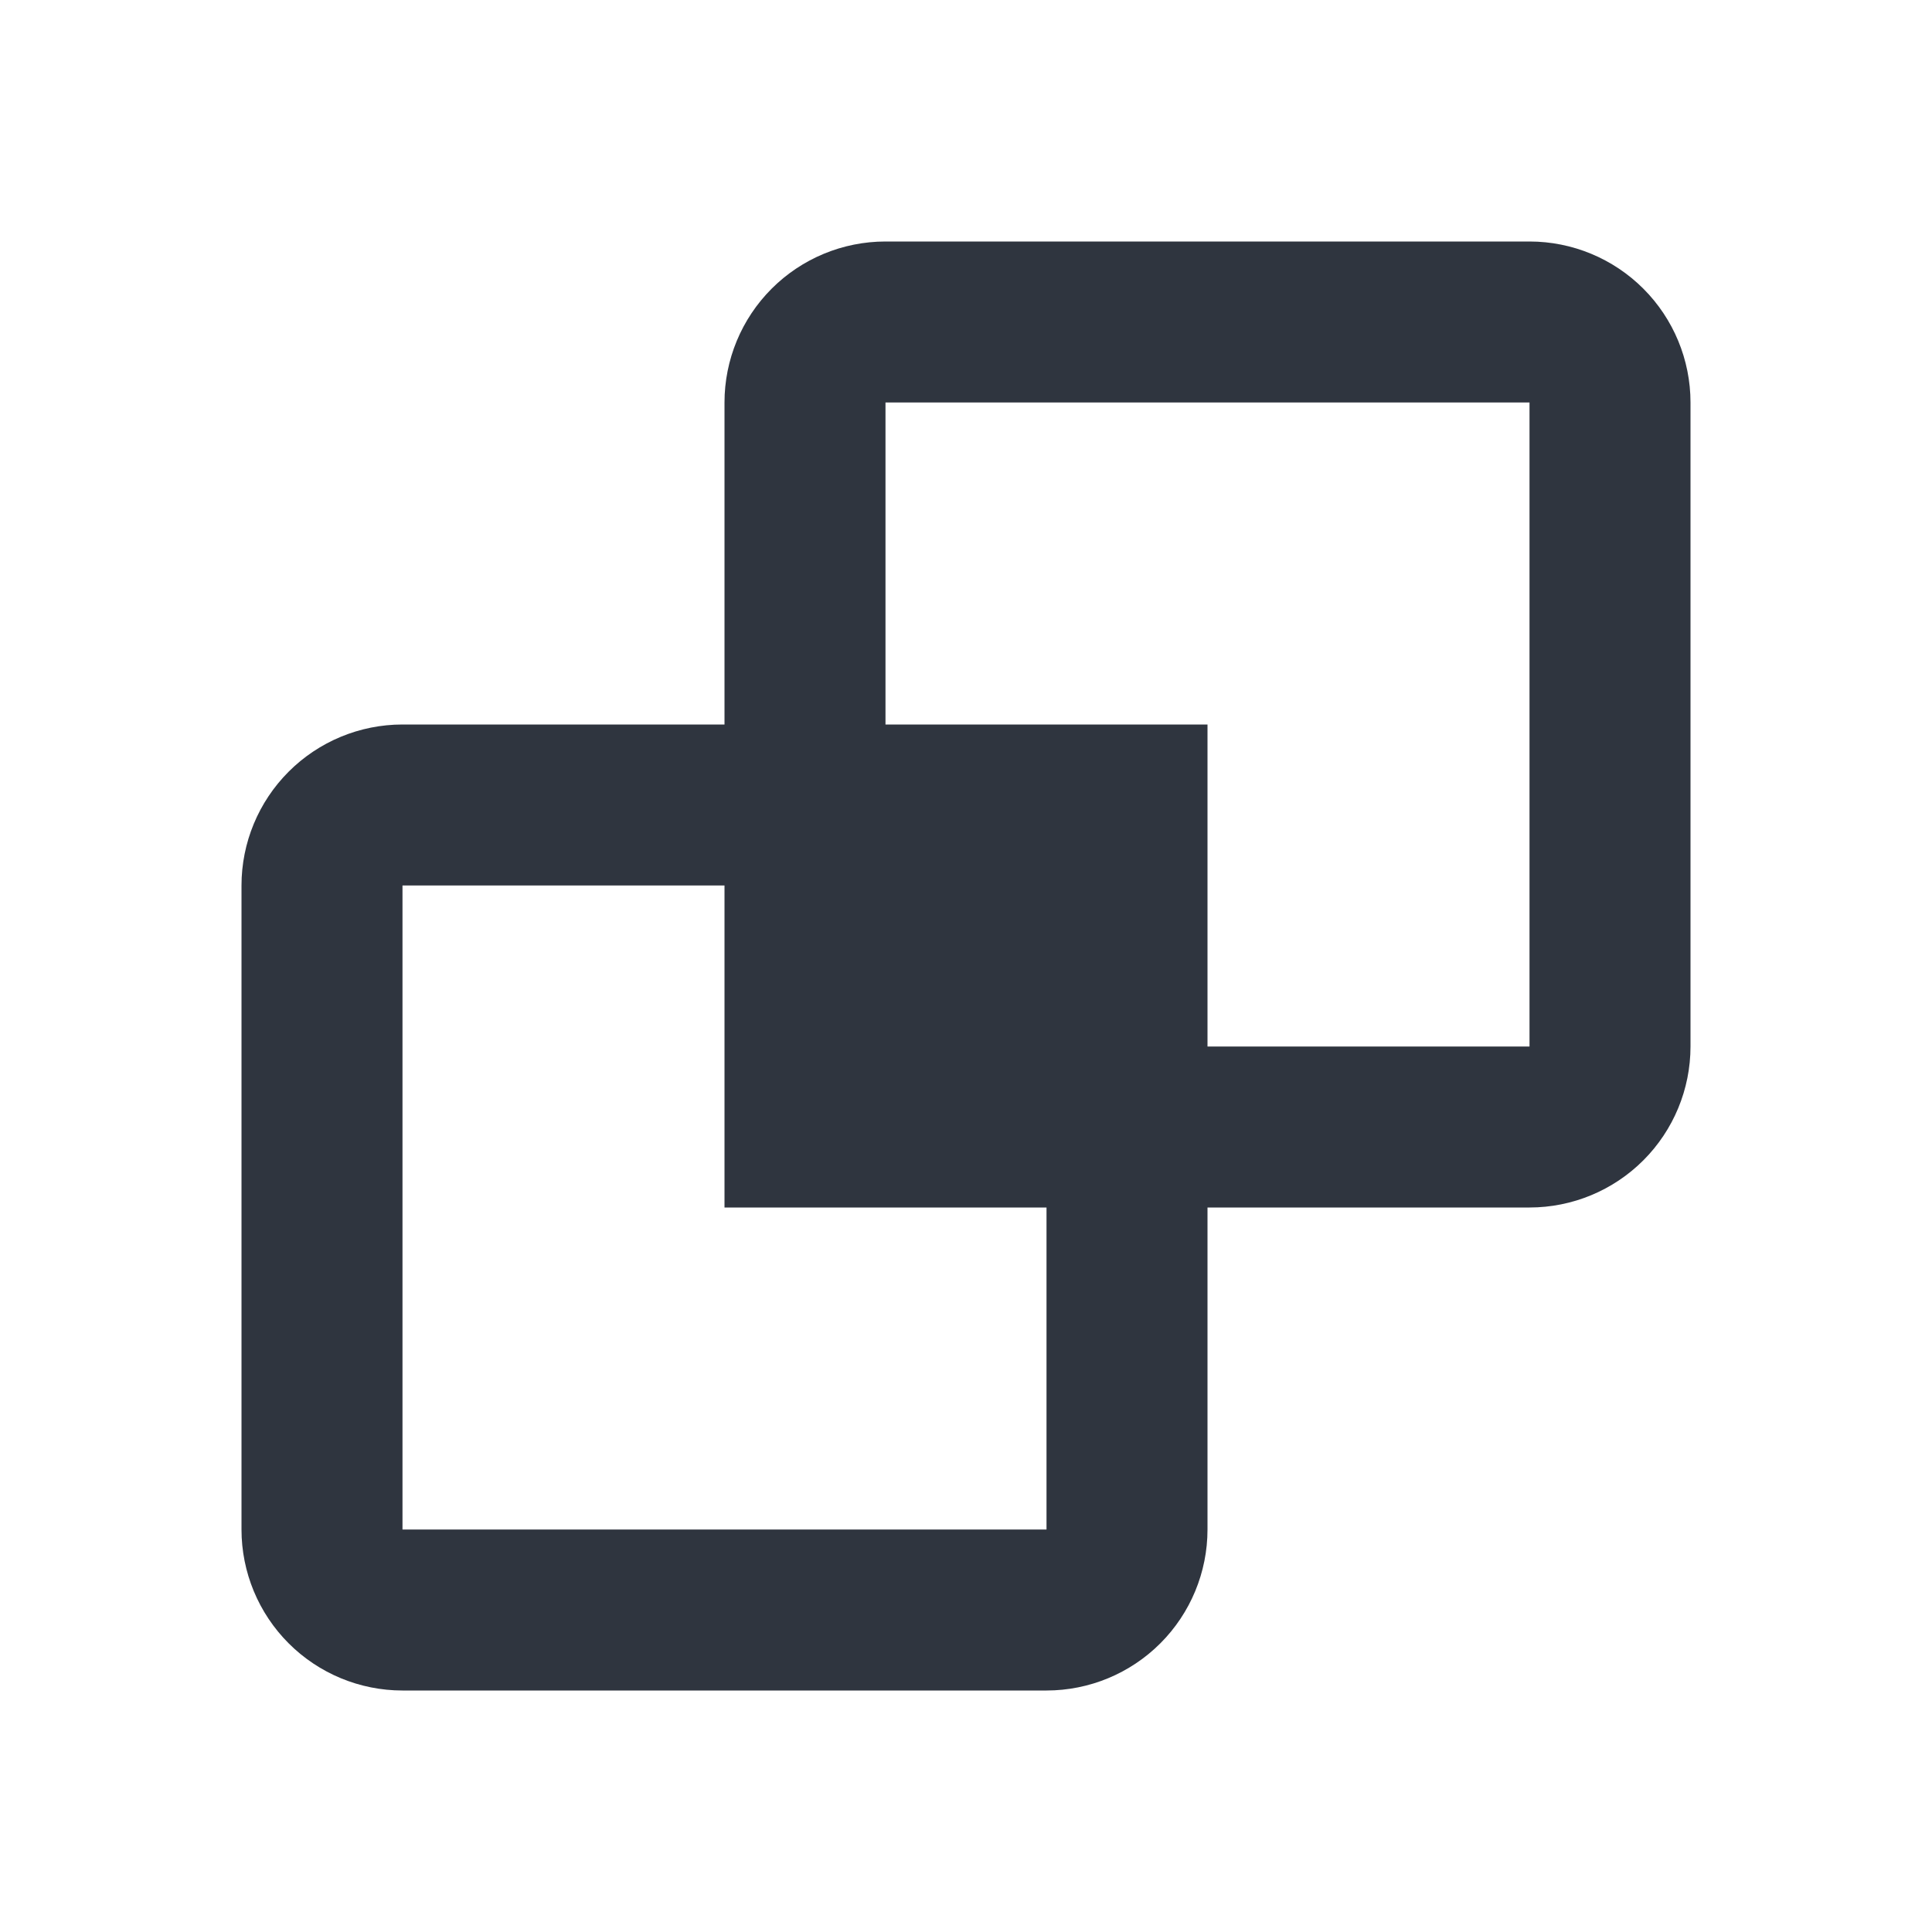
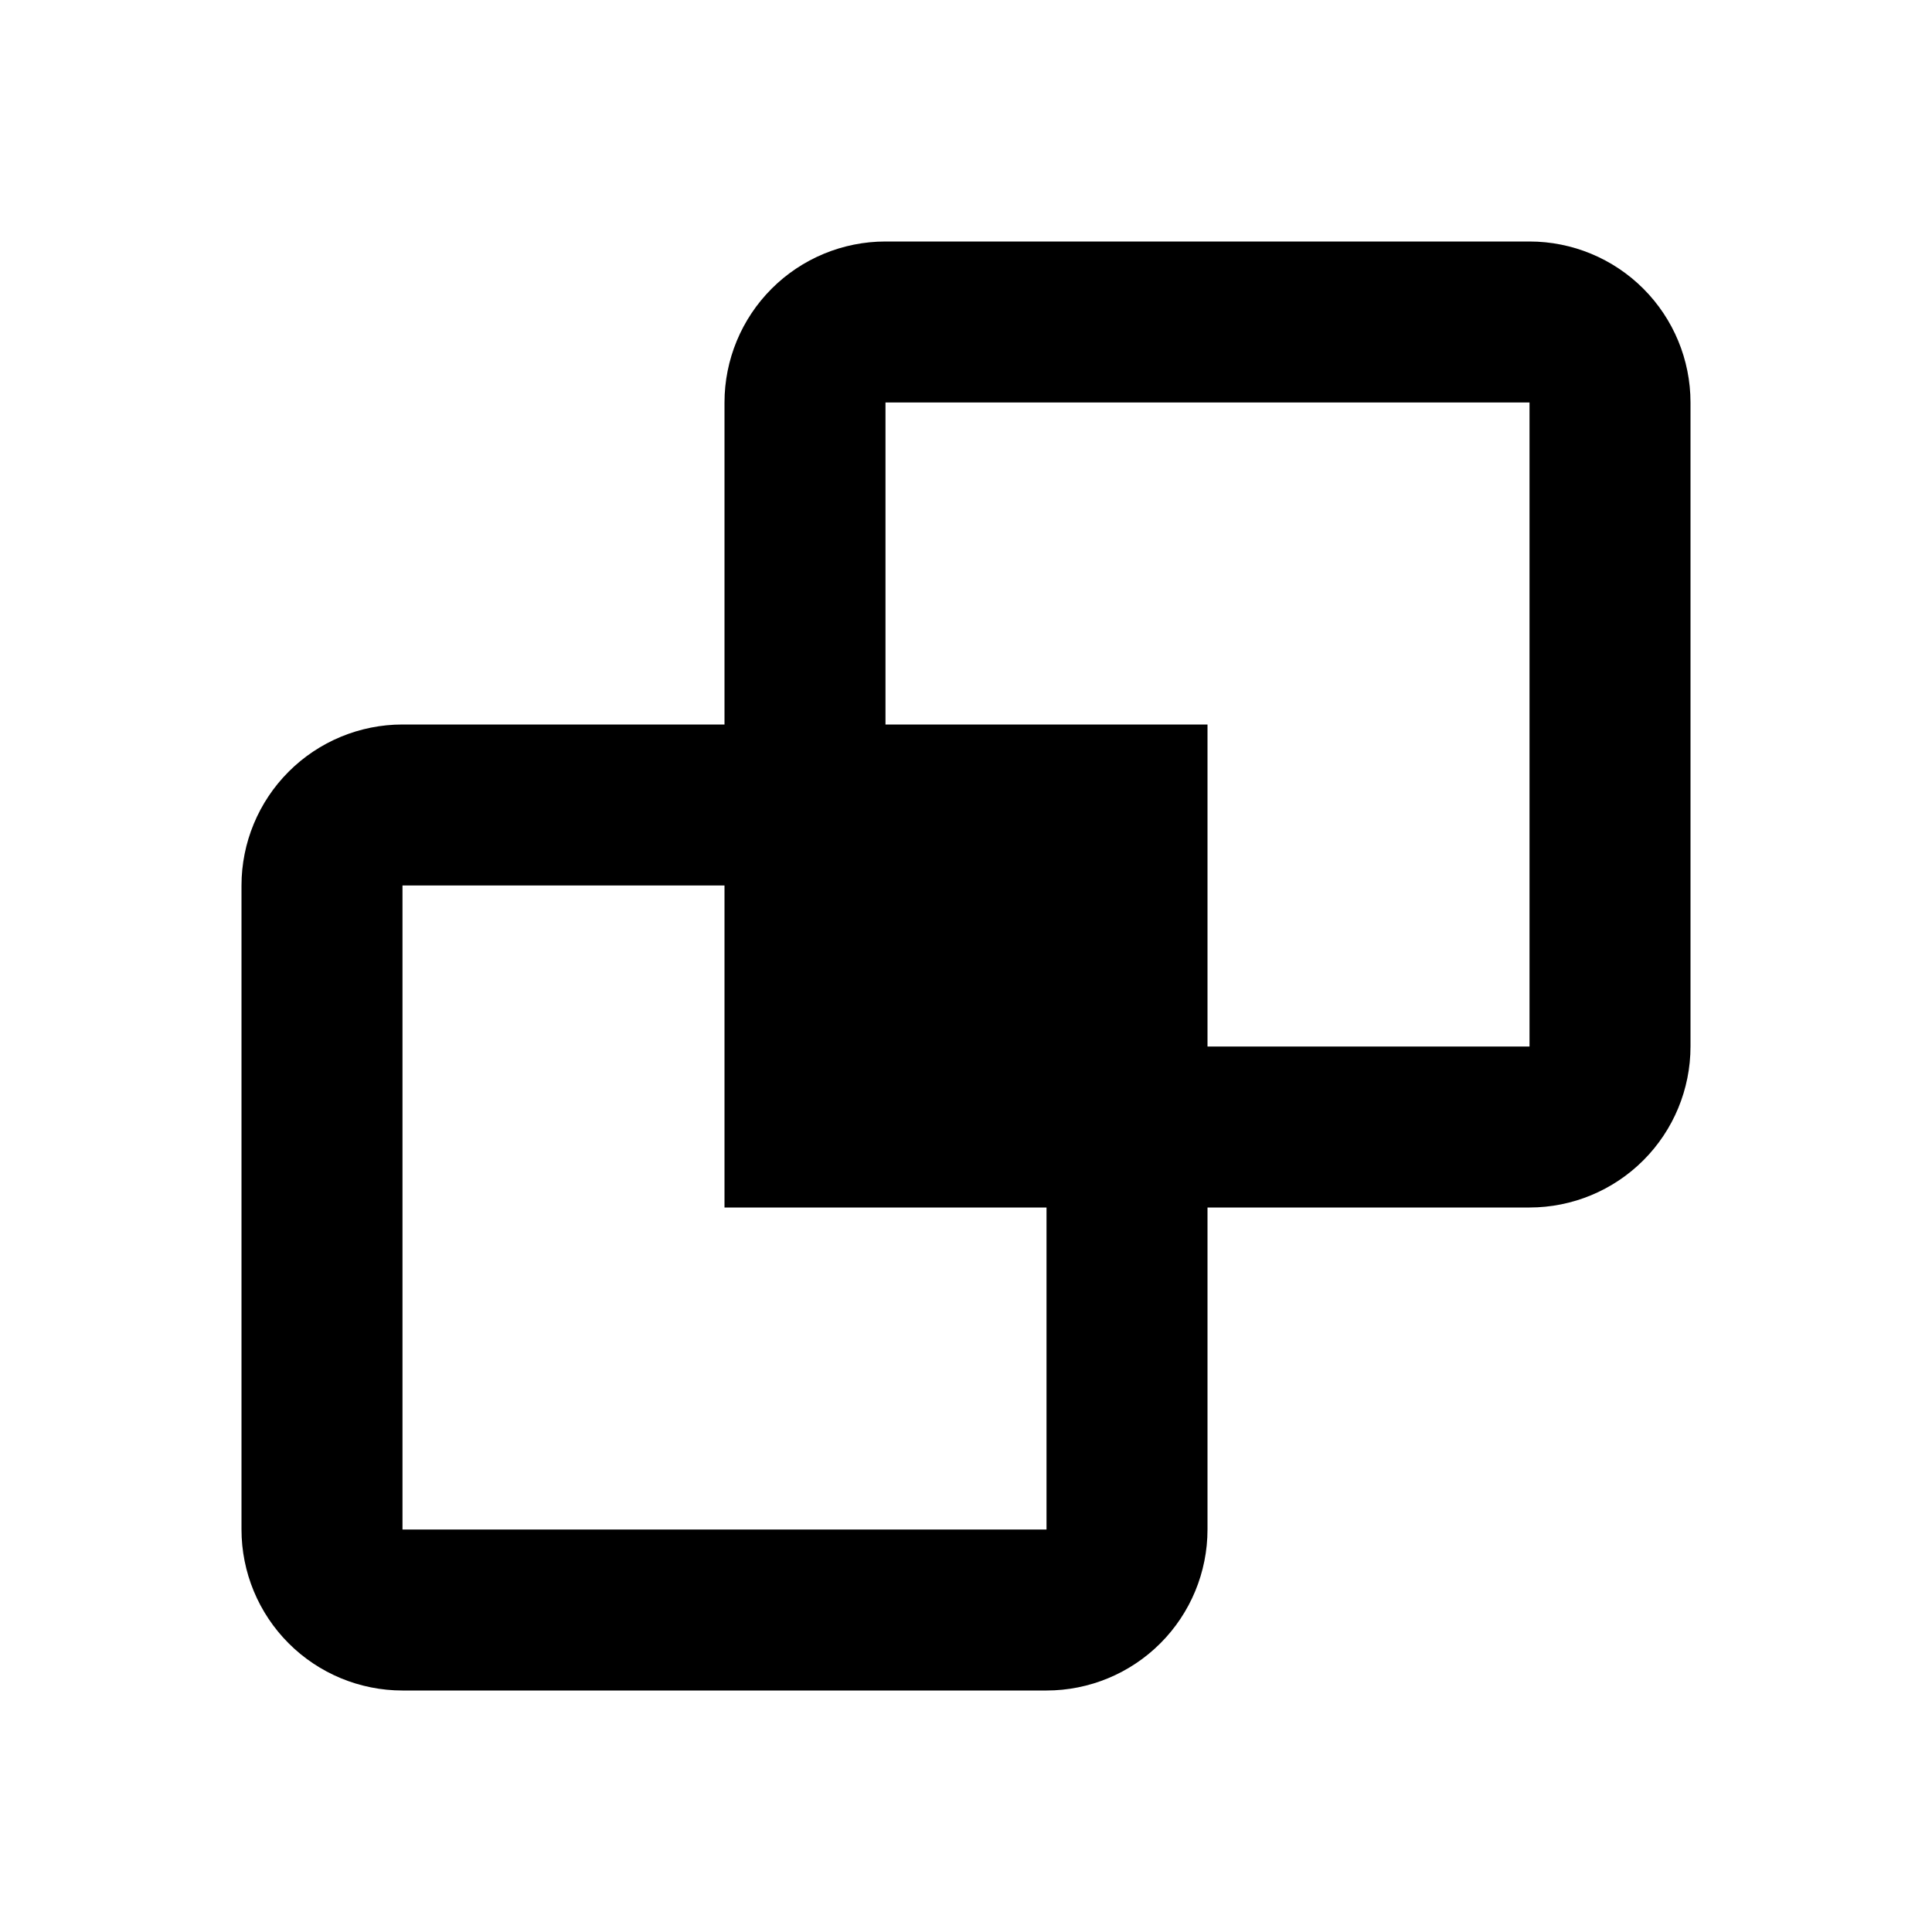
<svg xmlns="http://www.w3.org/2000/svg" width="46" height="46" viewBox="0 0 46 46" fill="none">
-   <path fill-rule="evenodd" clip-rule="evenodd" d="M28.75 28.75V36.417C28.75 37.433 28.346 38.408 27.627 39.127C26.908 39.846 25.933 40.25 24.917 40.25H9.583C8.567 40.25 7.592 39.846 6.873 39.127C6.154 38.408 5.75 37.433 5.75 36.417V21.083C5.75 20.067 6.154 19.092 6.873 18.373C7.592 17.654 8.567 17.25 9.583 17.25H17.25V9.583C17.25 8.567 17.654 7.592 18.373 6.873C19.092 6.154 20.067 5.75 21.083 5.75H36.417C37.433 5.75 38.408 6.154 39.127 6.873C39.846 7.592 40.25 8.567 40.25 9.583V24.917C40.25 25.933 39.846 26.908 39.127 27.627C38.408 28.346 37.433 28.75 36.417 28.75H28.75ZM21.083 17.25H28.75V24.917H36.417V9.583H21.083V17.25ZM9.583 21.083V36.417H24.917V28.75H17.25V21.083H9.583Z" fill="#2F353F" />
+   <path fill-rule="evenodd" clip-rule="evenodd" d="M28.75 28.75V36.417C28.75 37.433 28.346 38.408 27.627 39.127C26.908 39.846 25.933 40.25 24.917 40.25H9.583C8.567 40.25 7.592 39.846 6.873 39.127C6.154 38.408 5.75 37.433 5.75 36.417V21.083C5.75 20.067 6.154 19.092 6.873 18.373C7.592 17.654 8.567 17.25 9.583 17.25H17.25V9.583C17.25 8.567 17.654 7.592 18.373 6.873C19.092 6.154 20.067 5.75 21.083 5.75H36.417C37.433 5.75 38.408 6.154 39.127 6.873C39.846 7.592 40.25 8.567 40.25 9.583V24.917C40.25 25.933 39.846 26.908 39.127 27.627C38.408 28.346 37.433 28.75 36.417 28.75H28.75ZM21.083 17.25H28.75V24.917H36.417V9.583H21.083V17.25ZM9.583 21.083V36.417H24.917V28.75H17.25V21.083H9.583Z" fill="currentColor" />
</svg>
